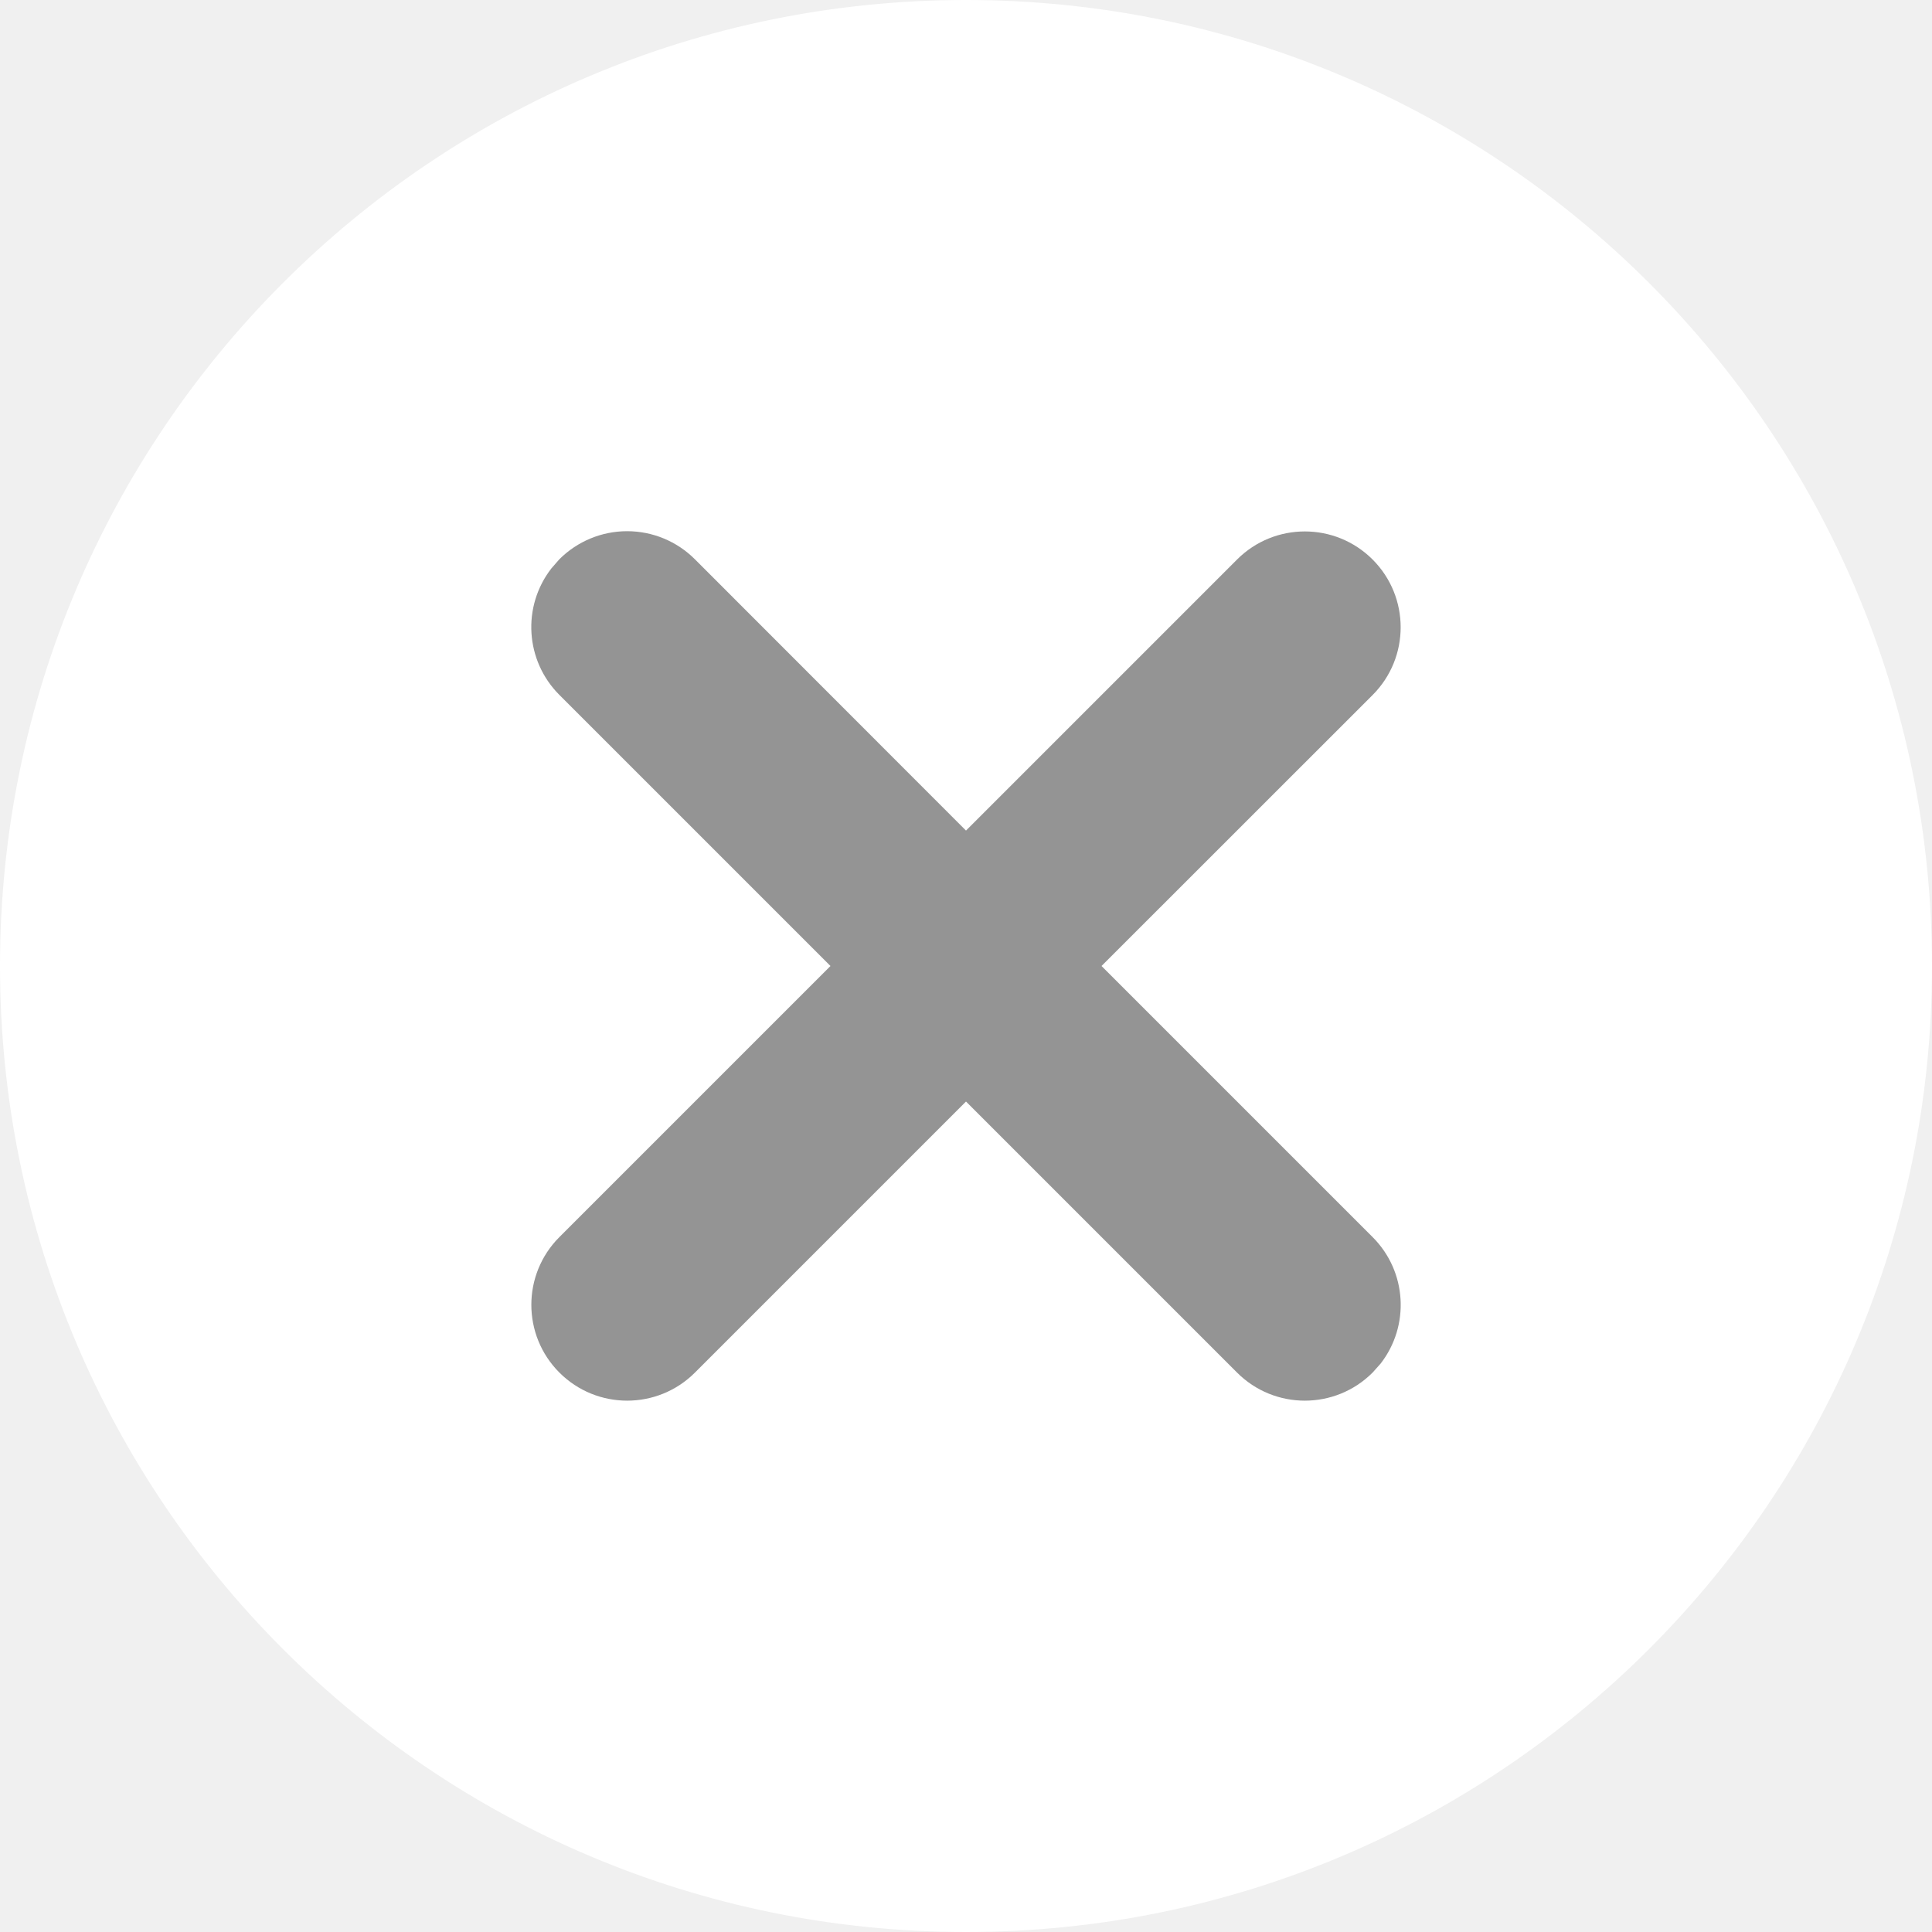
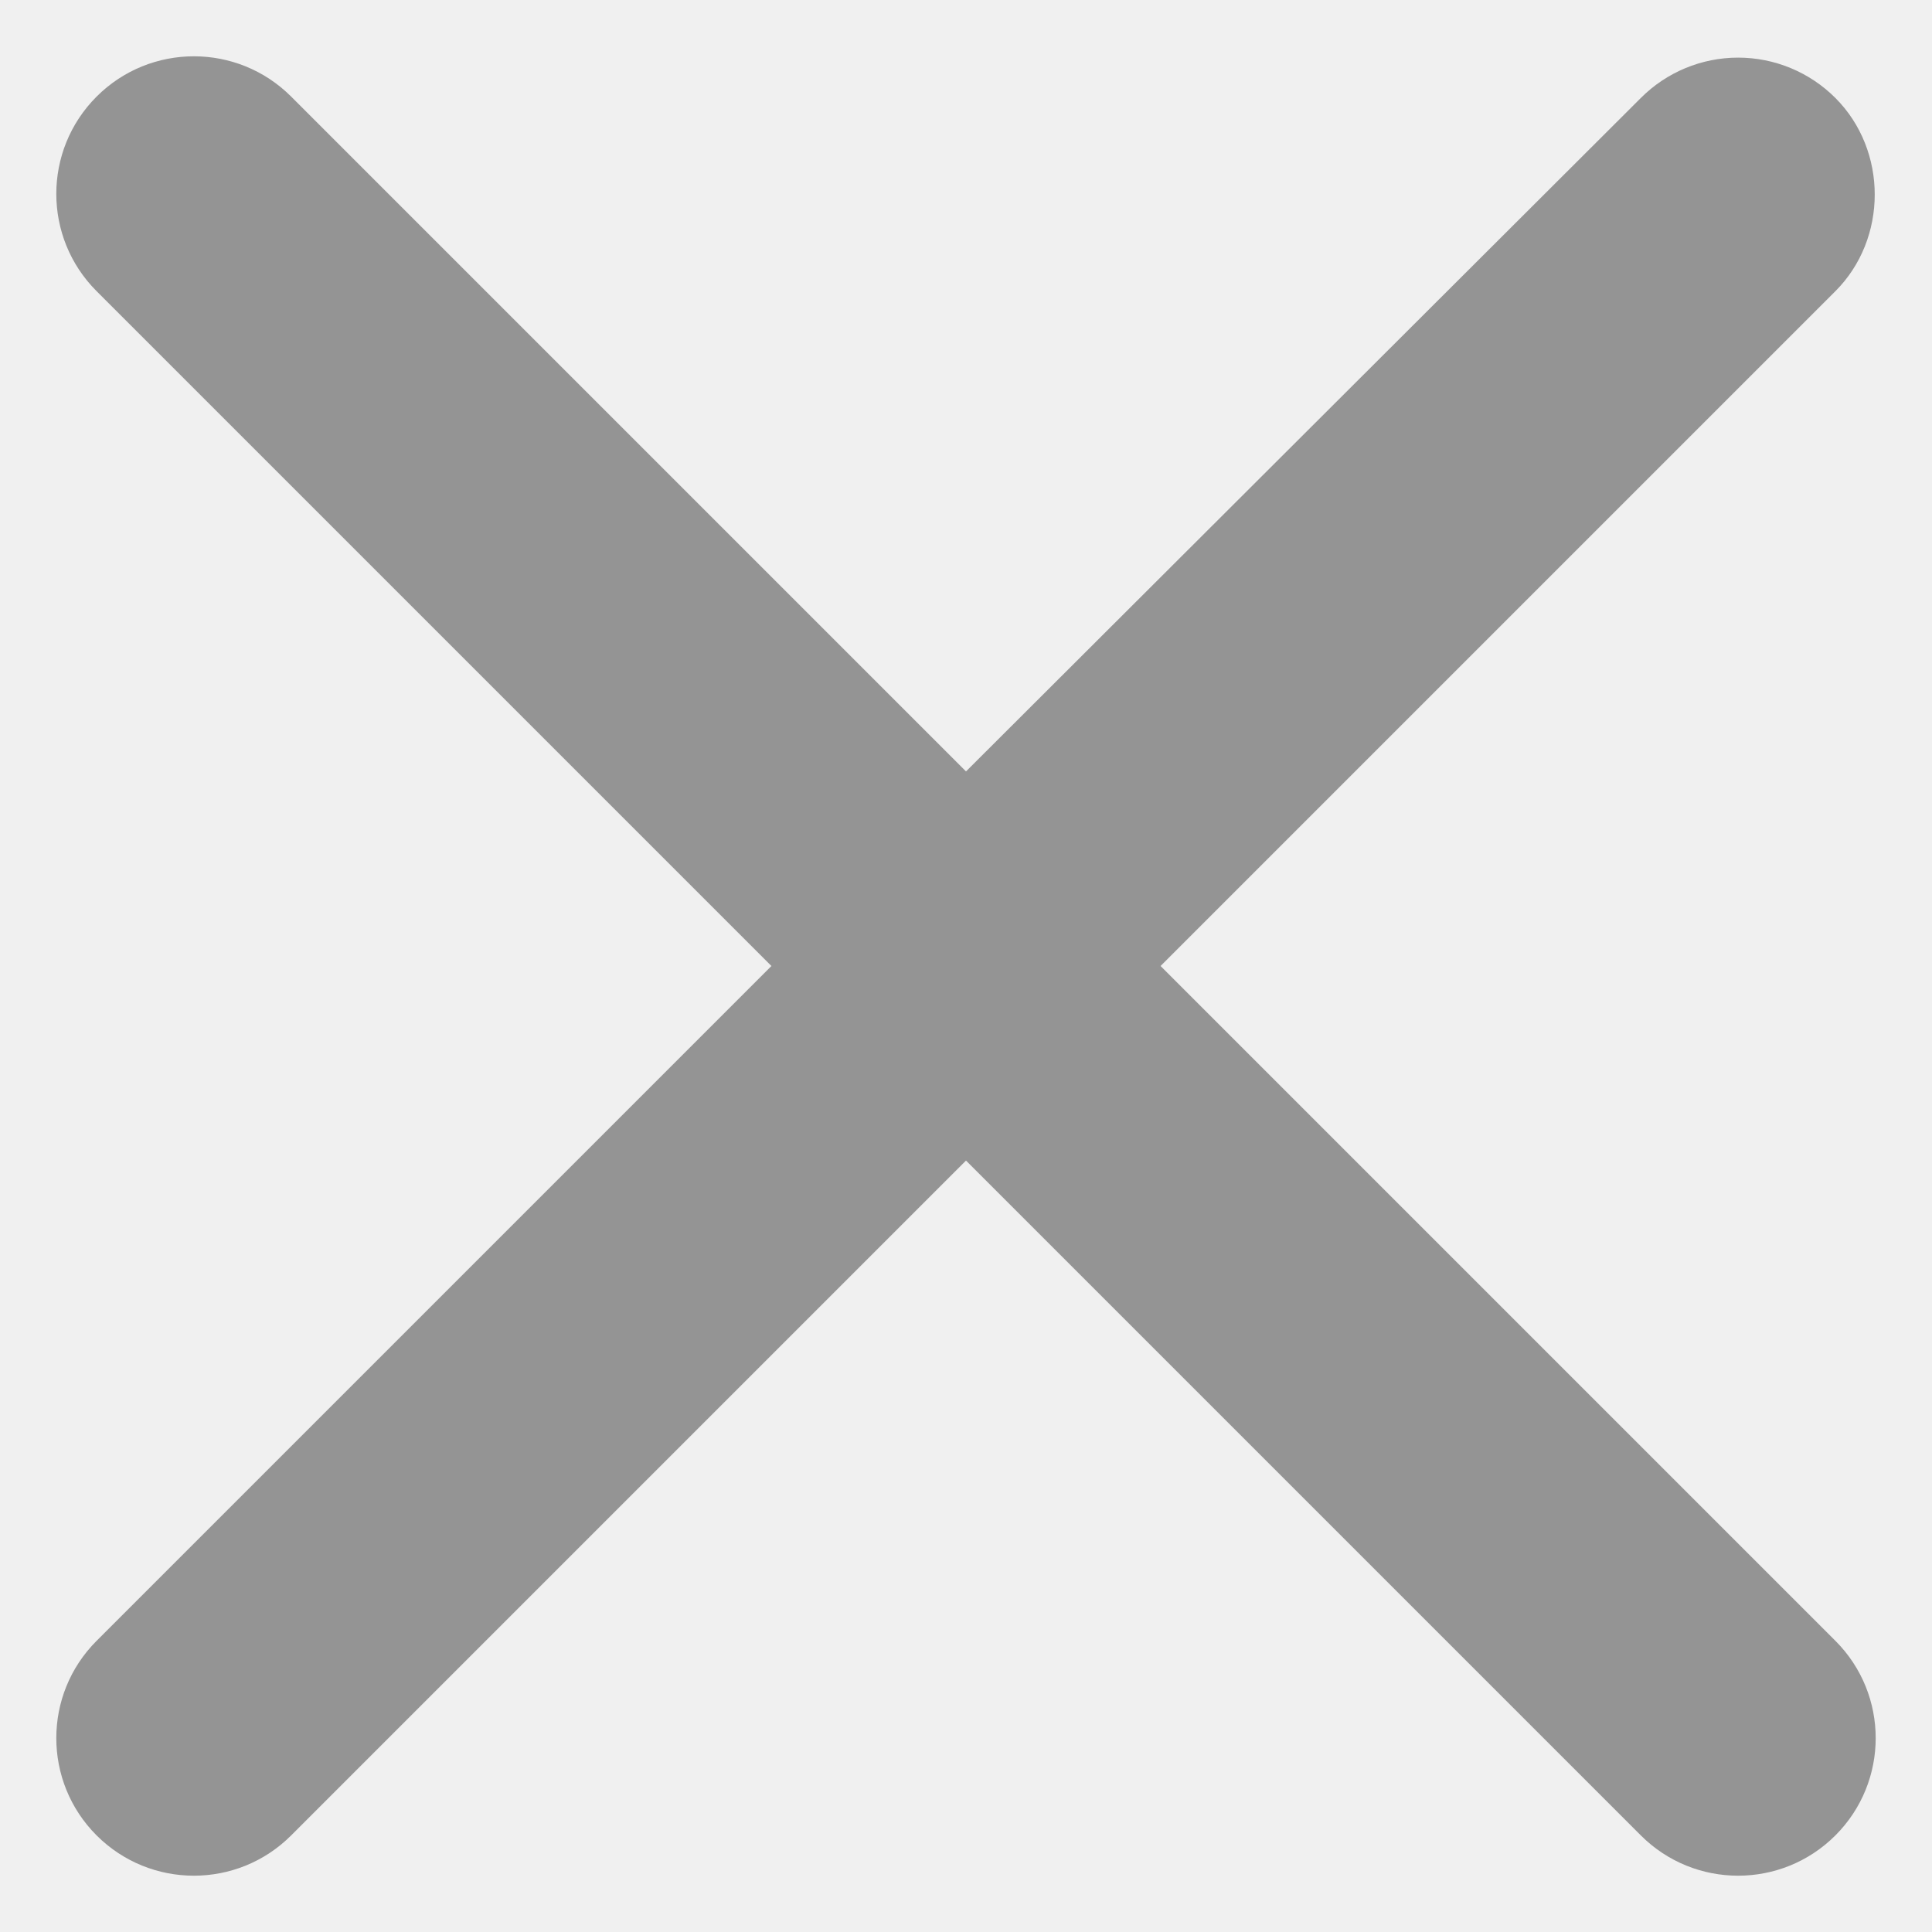
- <svg xmlns="http://www.w3.org/2000/svg" width="20" height="20" viewBox="0 0 20 20">
+ <svg xmlns="http://www.w3.org/2000/svg" width="14" height="14" viewBox="0 0 14 14">
  <g fill="none" fill-rule="evenodd">
-     <circle cx="10" cy="10" r="10" fill="#FFF" />
-     <path d="M5.79 5.79a.992.992 0 011.404 0L10 8.598l2.806-2.806a.992.992 0 011.403 1.403L11.403 10l2.806 2.806c.358.358.386.92.083 1.31l-.083.093a.992.992 0 01-1.403 0L10 11.403l-2.806 2.806a.992.992 0 11-1.403-1.403L8.597 10 5.791 7.194a.992.992 0 01-.083-1.31z" fill="#949494" fill-rule="nonzero" />
+     <path d="M-5-5h24v24H-5z" />
+     <path d="M13.3.71a.996.996 0 00-1.41 0L7 5.59 2.11.7A.996.996 0 10.7 2.11L5.59 7 .7 11.89a.996.996 0 101.41 1.41L7 8.41l4.89 4.89a.996.996 0 101.41-1.41L8.41 7l4.89-4.89c.38-.38.38-1.02 0-1.4z" fill="#949494" fill-rule="nonzero" />
  </g>
</svg>
